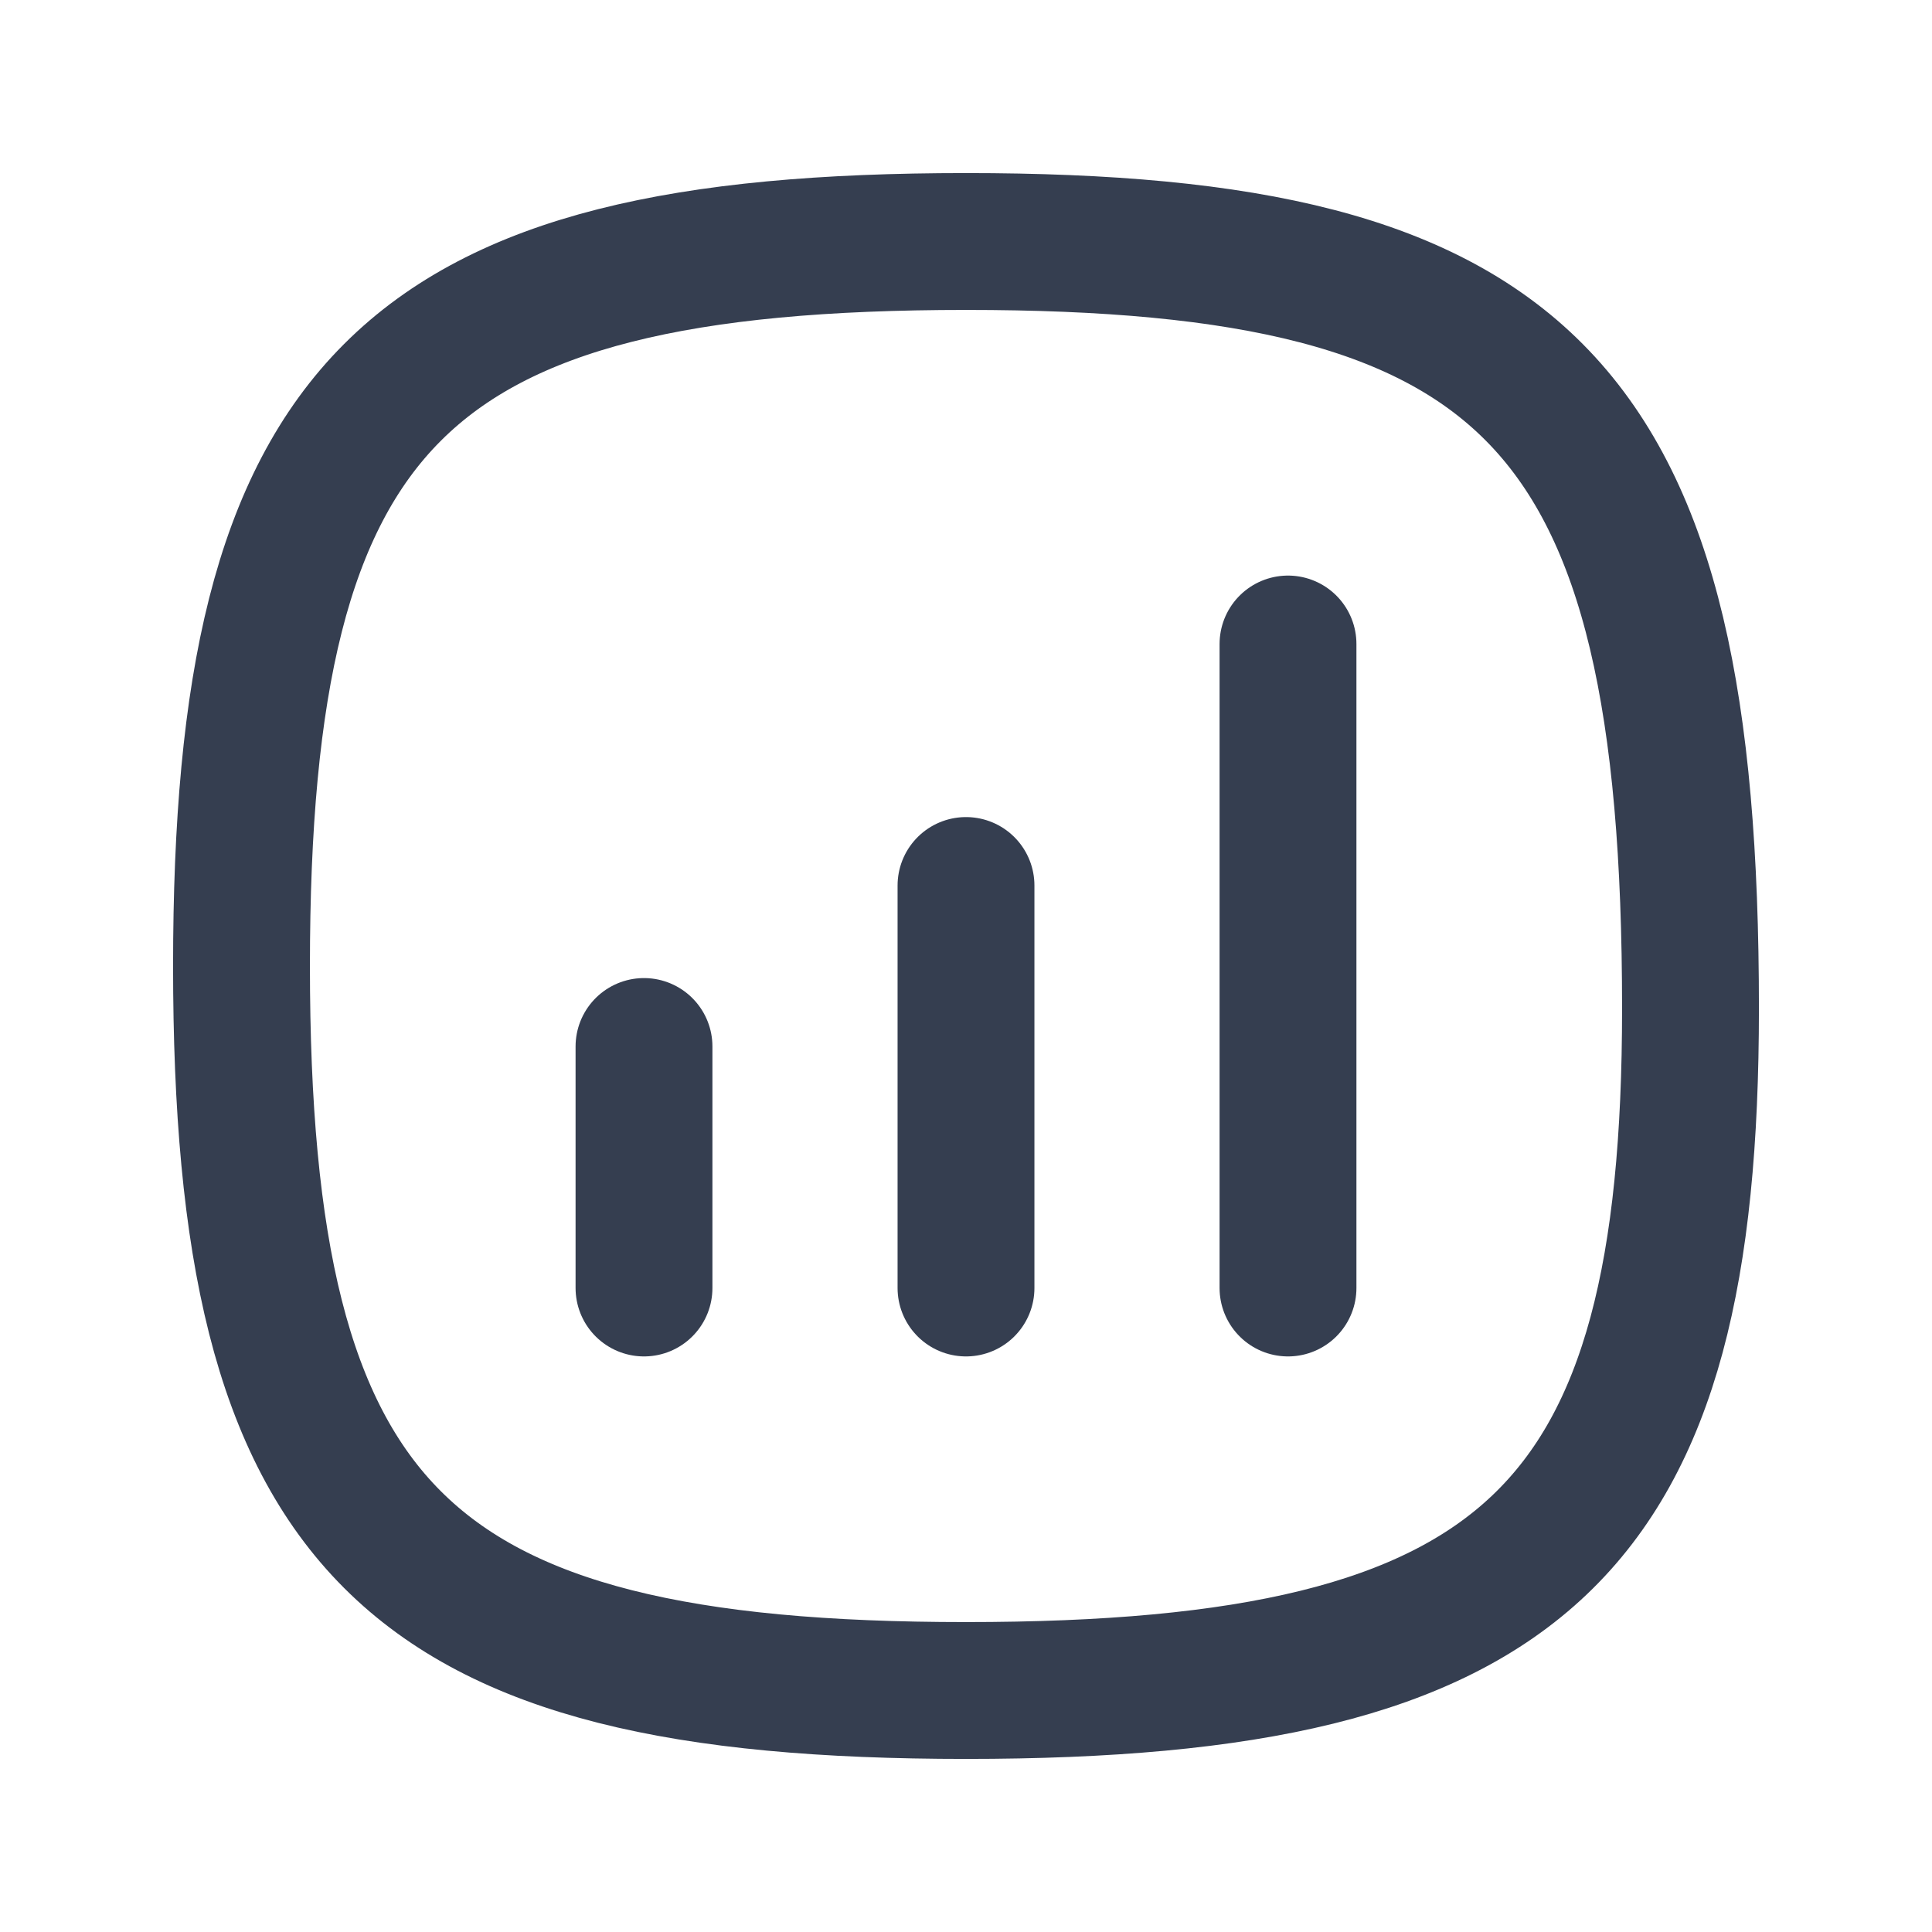
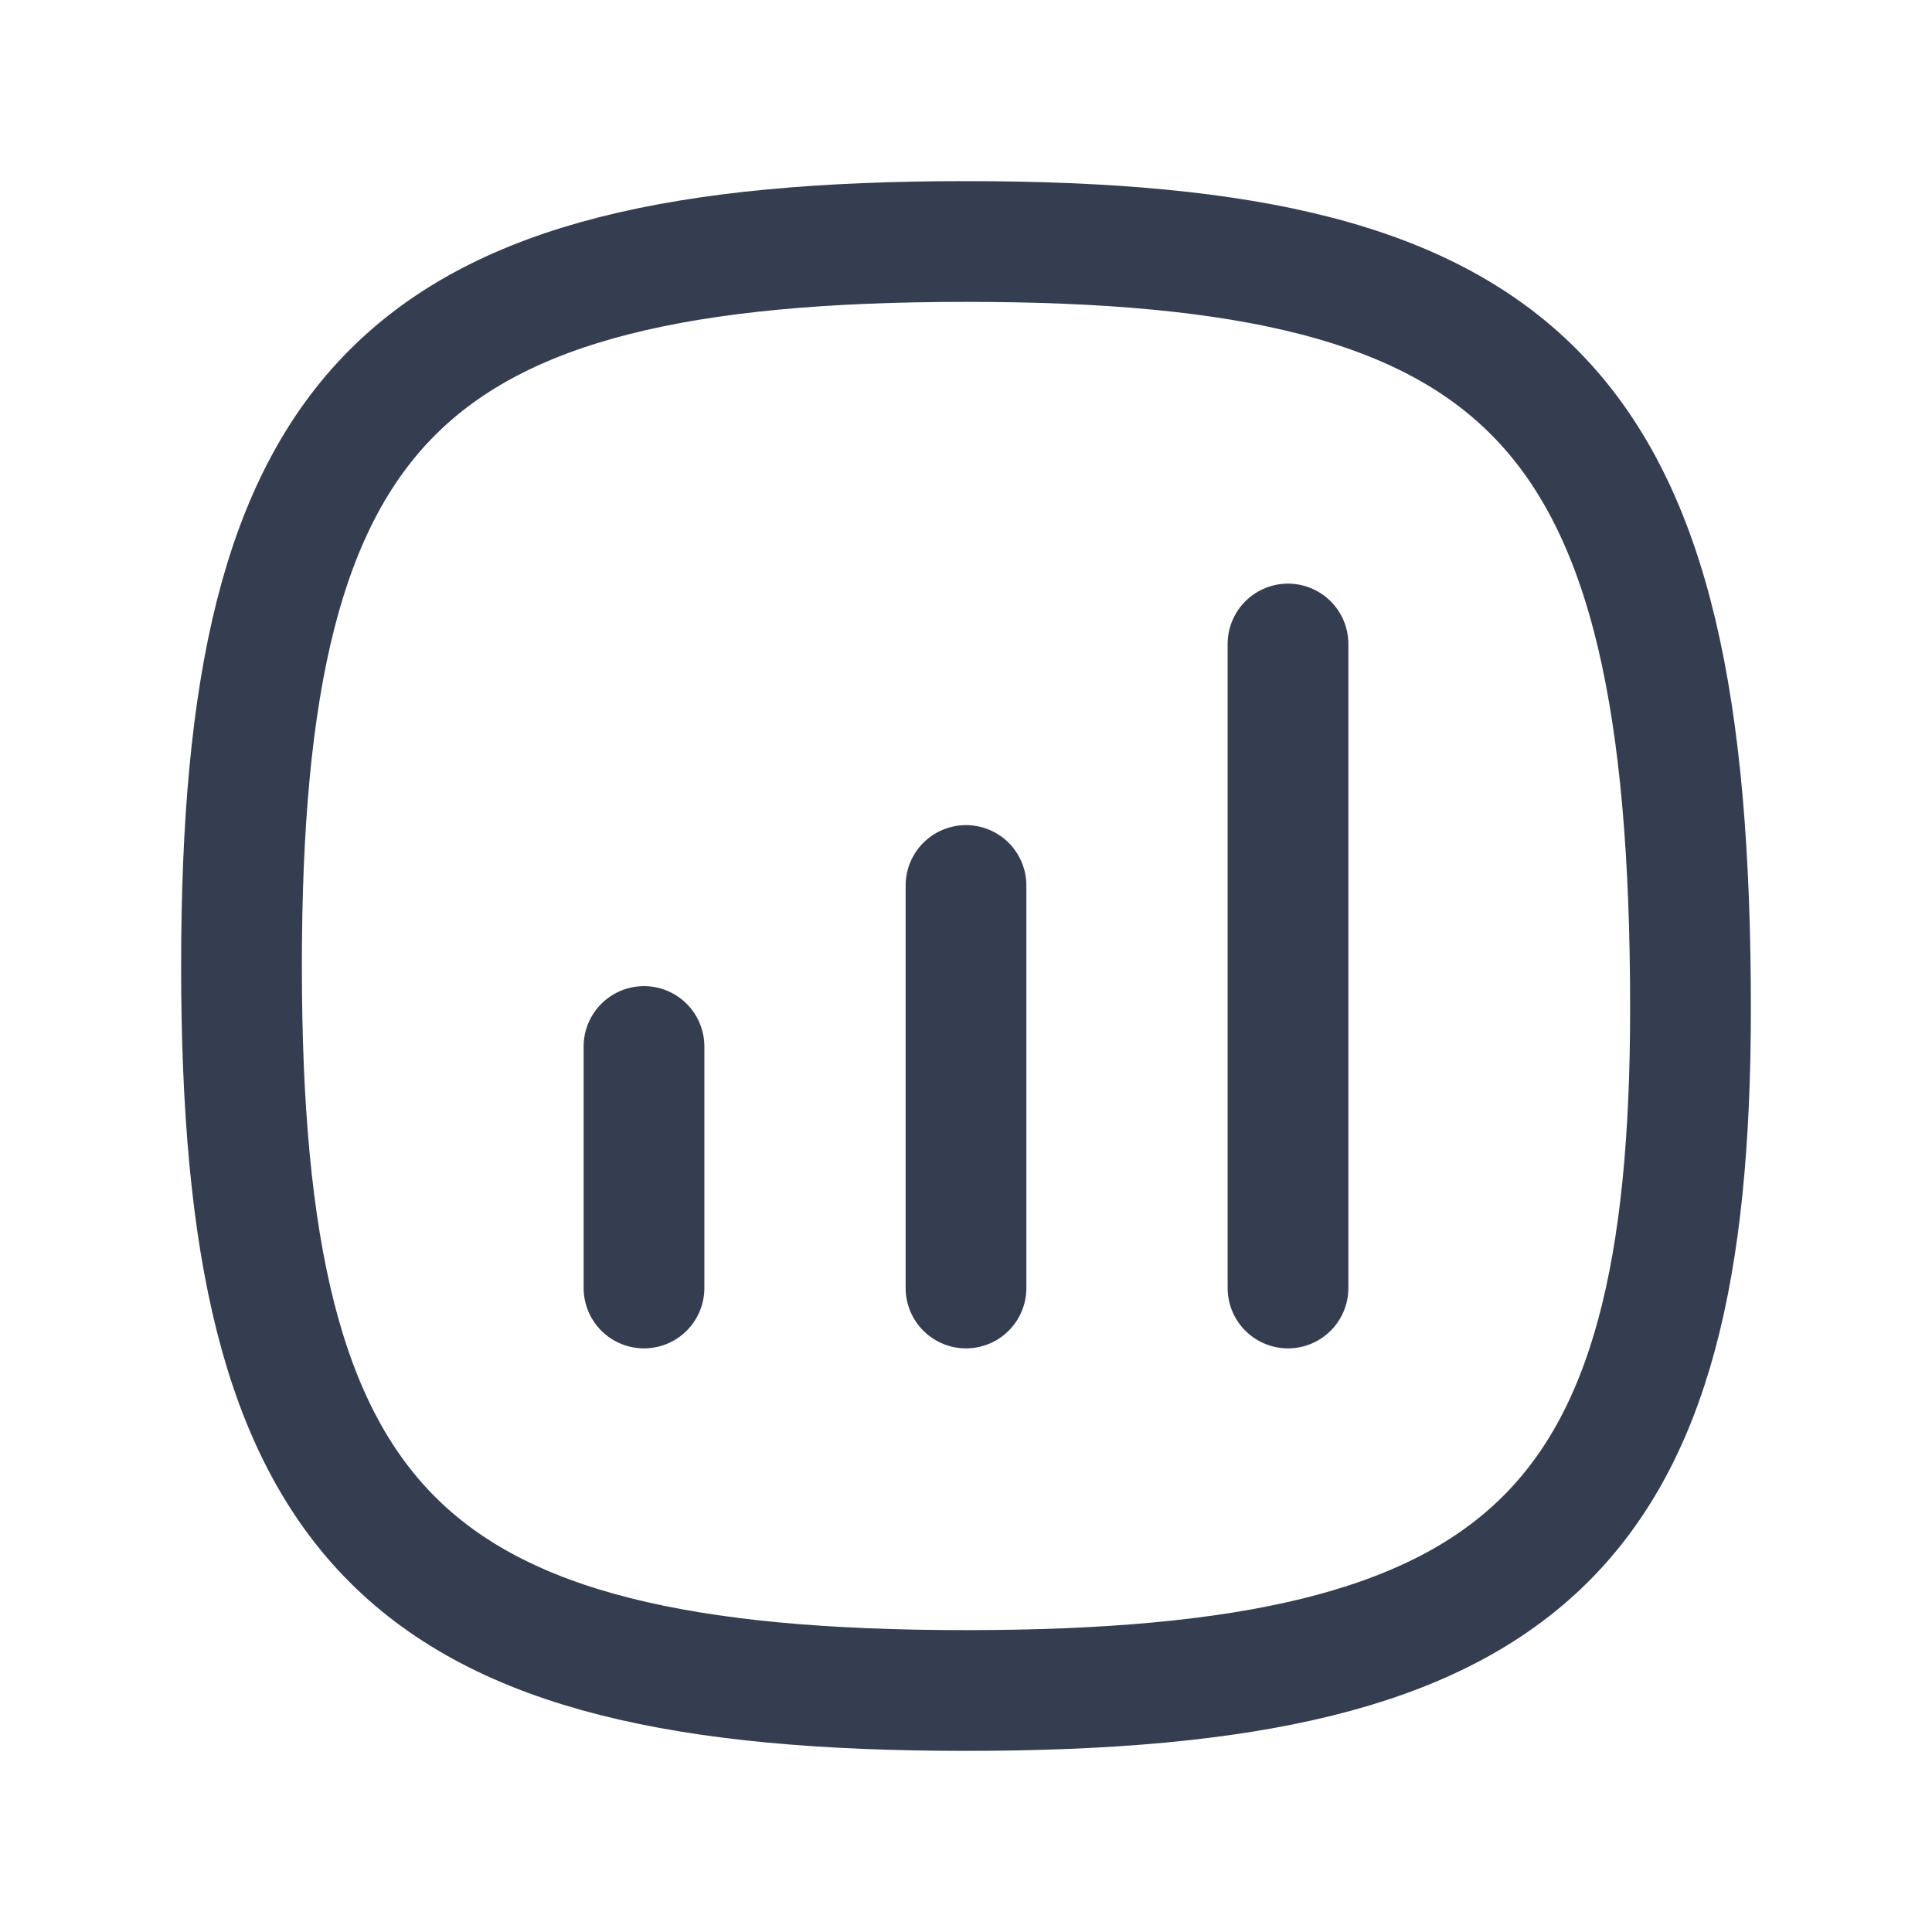
<svg xmlns="http://www.w3.org/2000/svg" width="24" height="24" viewBox="0 0 24 24" fill="none">
-   <path d="M21 12.529C21 19 19 21 12 21C5 21 3 19 3 12C3 5 5 3 12 3C19 3 21 5 21 12.529Z" stroke="#353E50" stroke-width="1.7" stroke-linecap="round" stroke-linejoin="round" />
-   <path d="M8 13V16" stroke="#353E50" stroke-width="1.7" stroke-linecap="round" stroke-linejoin="round" />
-   <path d="M12 11V16" stroke="#353E50" stroke-width="1.7" stroke-linecap="round" stroke-linejoin="round" />
-   <path d="M16 8V16" stroke="#353E50" stroke-width="1.7" stroke-linecap="round" stroke-linejoin="round" />
+   <path d="M21 12.529C21 19 19 21 12 21C5 21 3 19 3 12C3 5 5 3 12 3C19 3 21 5 21 12.529Z" stroke="#353E50" stroke-width="1.5" stroke-linecap="round" stroke-linejoin="round" />
+   <path d="M8 13V16" stroke="#353E50" stroke-width="1.5" stroke-linecap="round" stroke-linejoin="round" />
+   <path d="M12 11V16" stroke="#353E50" stroke-width="1.5" stroke-linecap="round" stroke-linejoin="round" />
+   <path d="M16 8V16" stroke="#353E50" stroke-width="1.5" stroke-linecap="round" stroke-linejoin="round" />
</svg>
